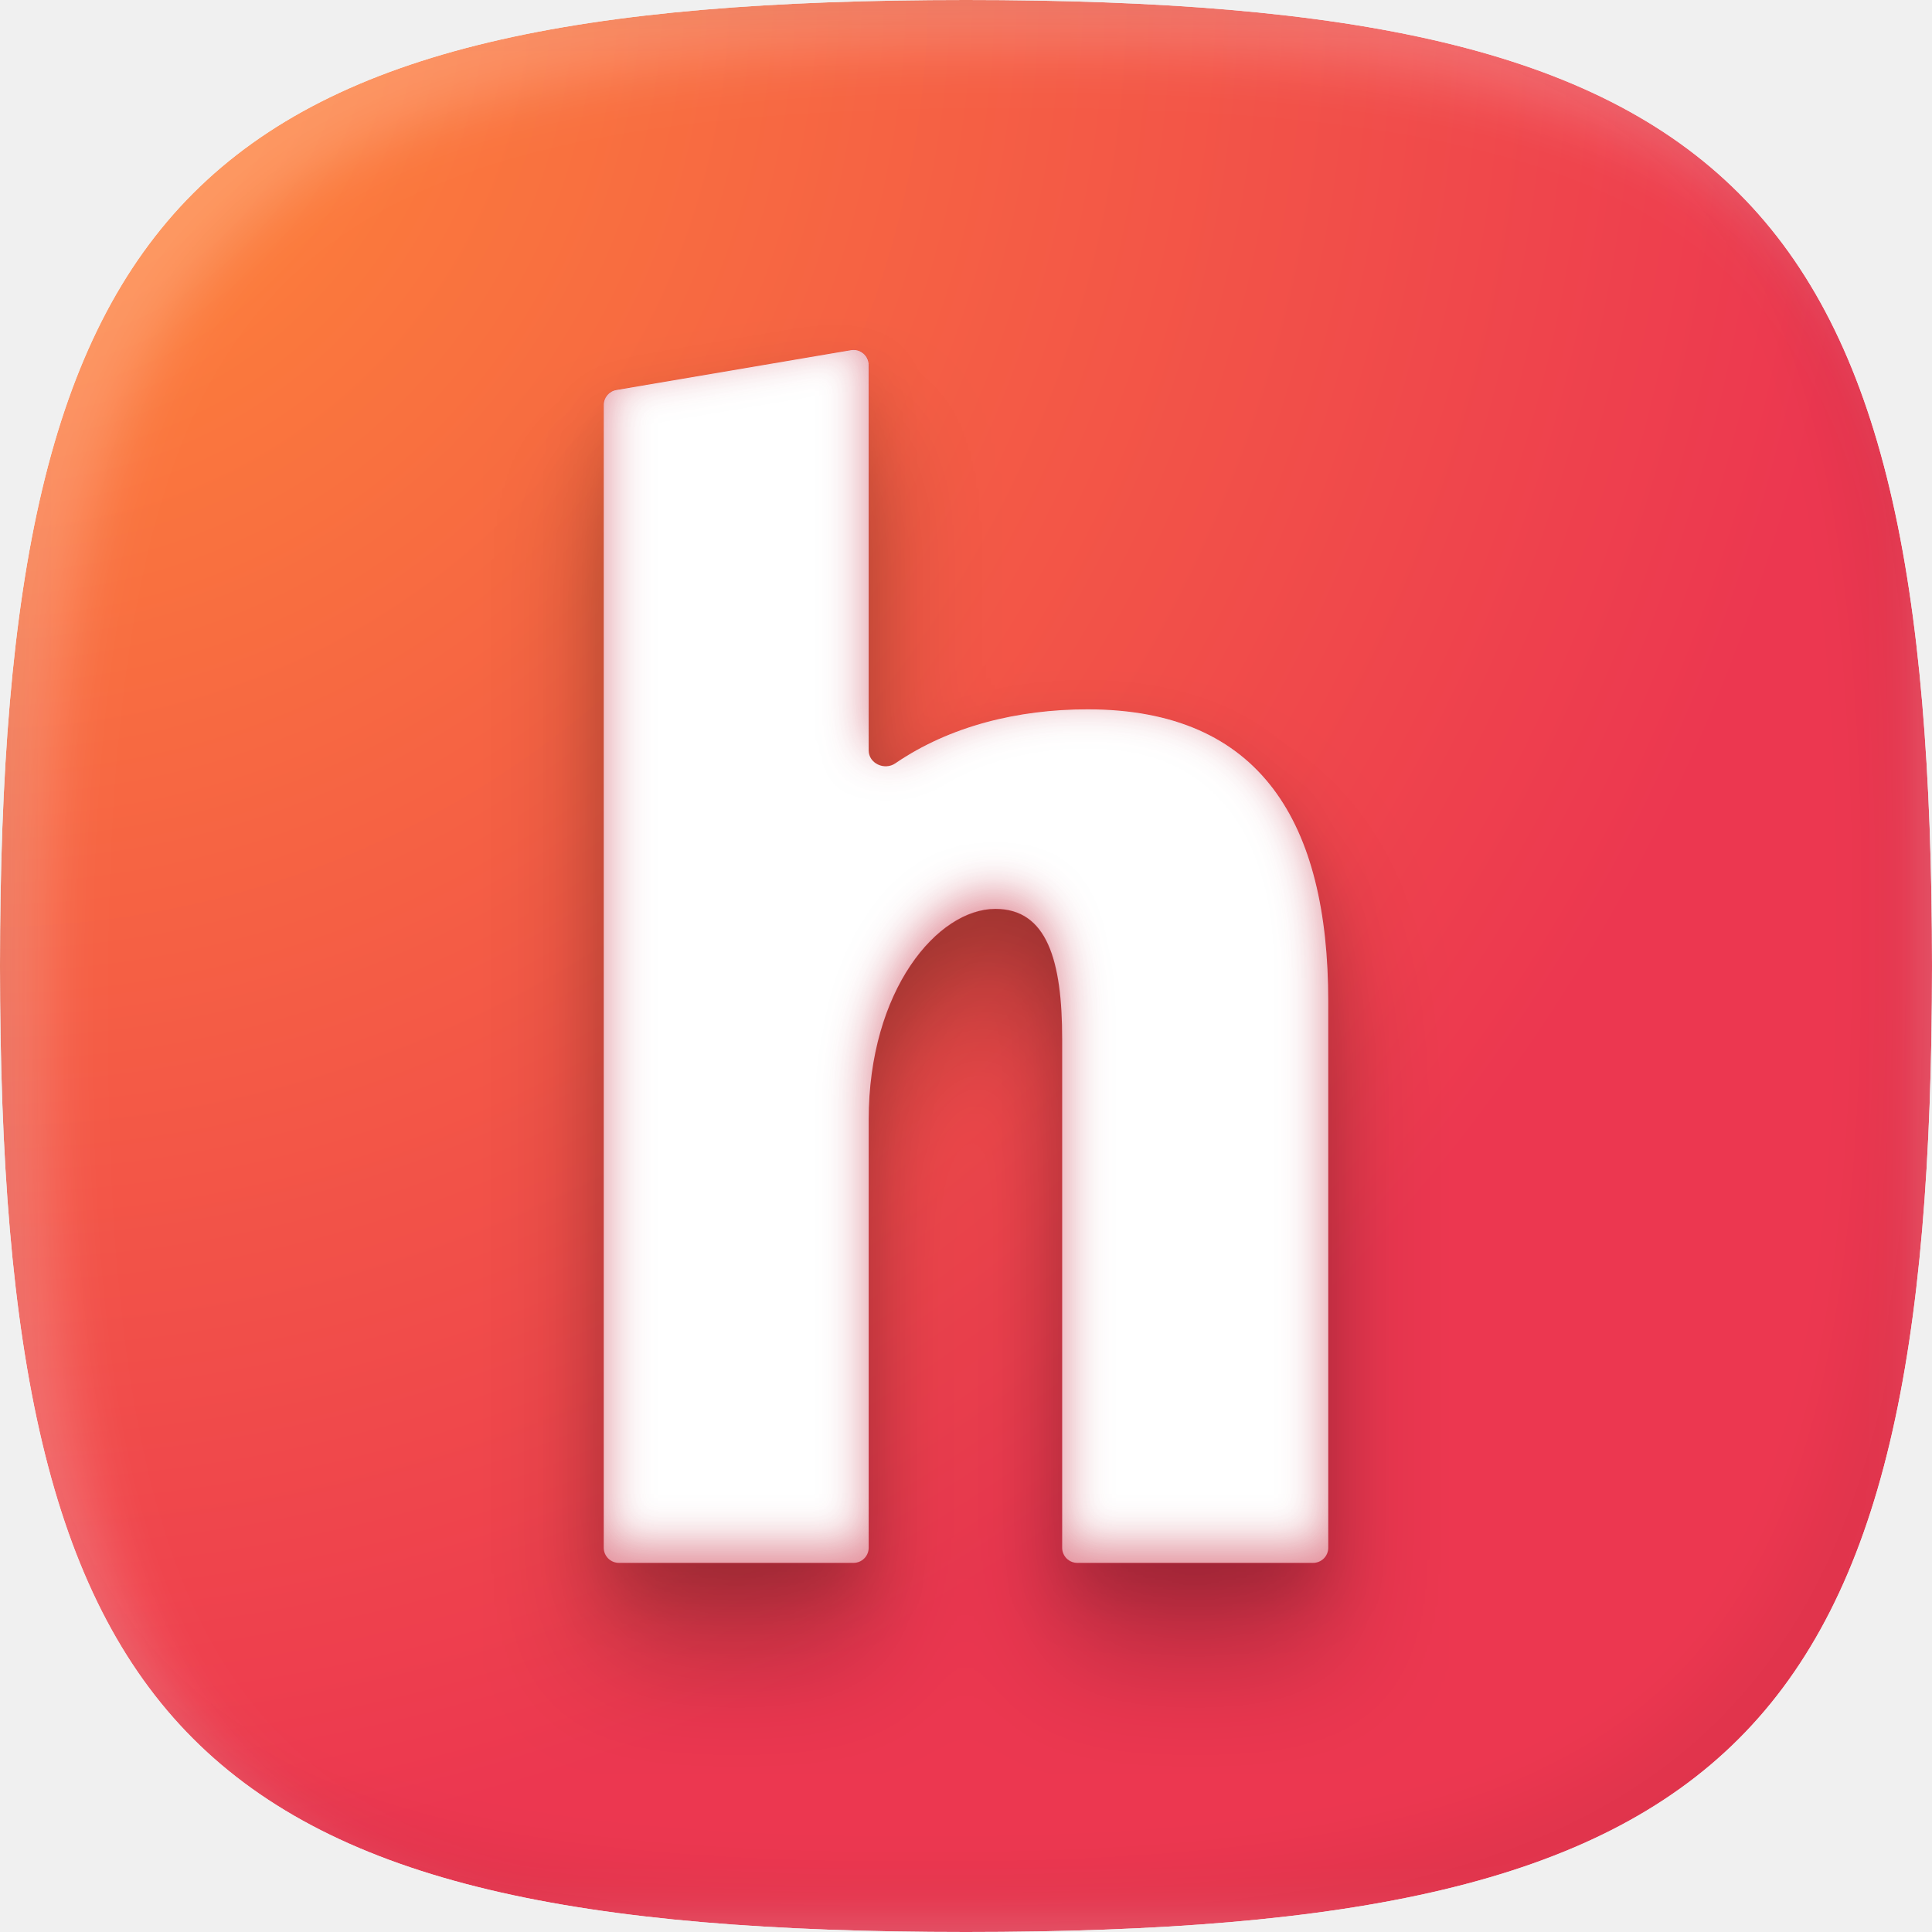
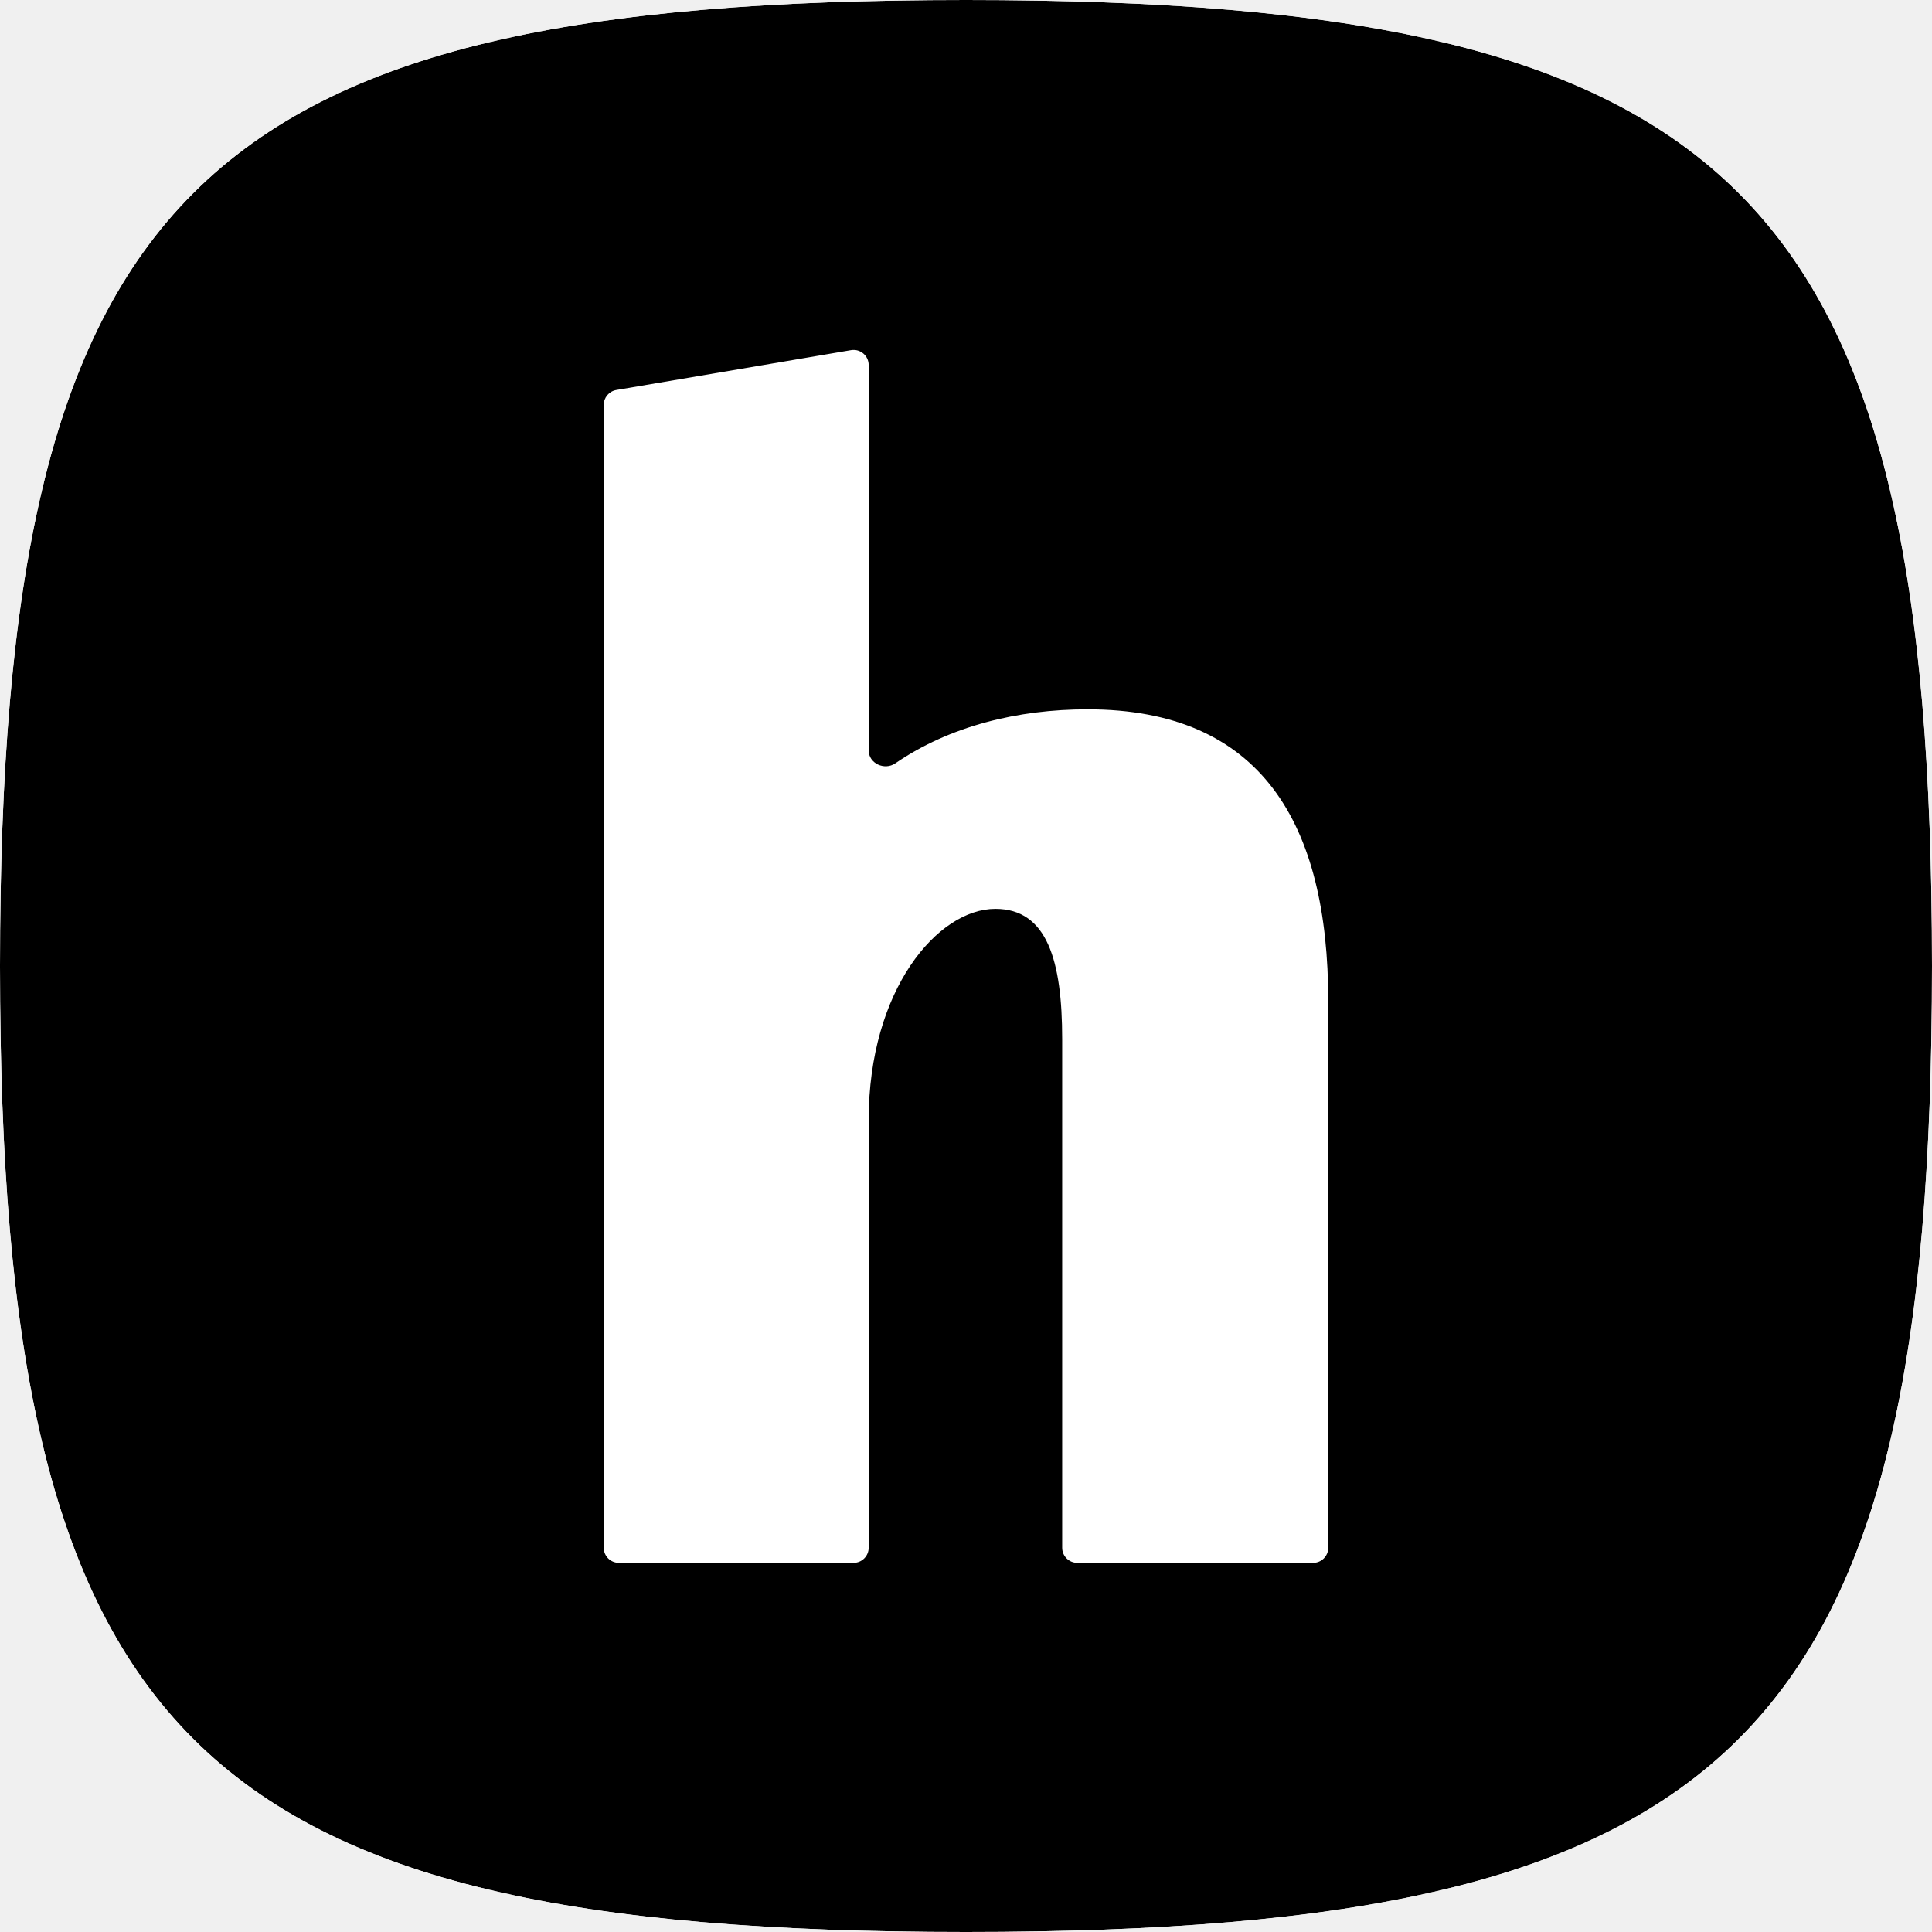
<svg xmlns="http://www.w3.org/2000/svg" width="256" height="256" viewBox="0 0 256 256" fill="none">
  <g clip-path="url(#clip0)">
    <mask id="mask0" mask-type="alpha" maskUnits="userSpaceOnUse" x="0" y="0" width="256" height="256">
      <path fill-rule="evenodd" clip-rule="evenodd" d="M128 256C230.4 256 256 230.4 256 128C256 25.6 230.4 0 128 0C25.6 0 0 25.6 0 128C0 230.4 25.6 256 128 256Z" fill="black" />
    </mask>
    <g mask="url(#mask0)">
-       <g filter="url(#filter0_ii)">
-         <path fill-rule="evenodd" clip-rule="evenodd" d="M128 256C230.4 256 256 230.4 256 128C256 25.6 230.4 0 128 0C25.6 0 0 25.6 0 128C0 230.4 25.6 256 128 256Z" fill="url(#paint0_radial)" />
-       </g>
-       <g filter="url(#filter1_ddii)">
-         <path d="M115.103 48.368C115.103 47.13 113.989 46.189 112.769 46.397L81.665 51.678C80.704 51.841 80 52.674 80 53.649V205.085C80 206.189 80.895 207.085 82 207.085H113.103C114.208 207.085 115.103 206.189 115.103 205.085V148.397C115.103 131.127 124.261 120.429 131.892 120.429C138.76 120.429 140.744 127.307 140.744 137.699V205.085C140.744 206.189 141.639 207.085 142.744 207.085H174C175.105 207.085 176 206.189 176 205.085V132.656C176 109.12 167.148 93.989 144.102 93.989C134.852 93.989 125.825 96.216 118.633 101.146C117.205 102.125 115.103 101.161 115.103 99.428V48.368Z" fill="white" />
-       </g>
+       <path fill-rule="evenodd" clip-rule="evenodd" d="M128 256C230.4 256 256 230.4 256 128C256 25.6 230.4 0 128 0C25.6 0 0 25.6 0 128C0 230.4 25.6 256 128 256Z" fill="black" />
+       <path d="M115.103 48.368C115.103 47.13 113.989 46.189 112.769 46.397L81.665 51.678C80.704 51.841 80 52.674 80 53.649V205.085C80 206.189 80.895 207.085 82 207.085H113.103C114.208 207.085 115.103 206.189 115.103 205.085V148.397C115.103 131.127 124.261 120.429 131.892 120.429C138.76 120.429 140.744 127.307 140.744 137.699V205.085C140.744 206.189 141.639 207.085 142.744 207.085H174C175.105 207.085 176 206.189 176 205.085V132.656C176 109.12 167.148 93.989 144.102 93.989C134.852 93.989 125.825 96.216 118.633 101.146C117.205 102.125 115.103 101.161 115.103 99.428V48.368Z" fill="white" />
    </g>
  </g>
  <defs>
-     <filter id="filter0_ii" x="-6" y="-6" width="268" height="268" filterUnits="userSpaceOnUse" color-interpolation-filters="sRGB">
-       <feFlood flood-opacity="0" result="BackgroundImageFix" />
-       <feBlend mode="normal" in="SourceGraphic" in2="BackgroundImageFix" result="shape" />
-       <feColorMatrix in="SourceAlpha" type="matrix" values="0 0 0 0 0 0 0 0 0 0 0 0 0 0 0 0 0 0 127 0" result="hardAlpha" />
-       <feOffset dx="6" dy="6" />
-       <feGaussianBlur stdDeviation="4" />
-       <feComposite in2="hardAlpha" operator="arithmetic" k2="-1" k3="1" />
-       <feColorMatrix type="matrix" values="0 0 0 0 1 0 0 0 0 1 0 0 0 0 1 0 0 0 0.2 0" />
-       <feBlend mode="normal" in2="shape" result="effect1_innerShadow" />
-       <feColorMatrix in="SourceAlpha" type="matrix" values="0 0 0 0 0 0 0 0 0 0 0 0 0 0 0 0 0 0 127 0" result="hardAlpha" />
-       <feOffset dx="-6" dy="-6" />
-       <feGaussianBlur stdDeviation="4" />
-       <feComposite in2="hardAlpha" operator="arithmetic" k2="-1" k3="1" />
-       <feColorMatrix type="matrix" values="0 0 0 0 0 0 0 0 0 0 0 0 0 0 0 0 0 0 0.05 0" />
-       <feBlend mode="normal" in2="effect1_innerShadow" result="effect2_innerShadow" />
-     </filter>
-     <filter id="filter1_ddii" x="64" y="42.368" width="128" height="192.717" filterUnits="userSpaceOnUse" color-interpolation-filters="sRGB">
-       <feFlood flood-opacity="0" result="BackgroundImageFix" />
-       <feColorMatrix in="SourceAlpha" type="matrix" values="0 0 0 0 0 0 0 0 0 0 0 0 0 0 0 0 0 0 127 0" />
-       <feOffset dy="12" />
-       <feGaussianBlur stdDeviation="8" />
-       <feColorMatrix type="matrix" values="0 0 0 0 0 0 0 0 0 0 0 0 0 0 0 0 0 0 0.25 0" />
-       <feBlend mode="normal" in2="BackgroundImageFix" result="effect1_dropShadow" />
-       <feColorMatrix in="SourceAlpha" type="matrix" values="0 0 0 0 0 0 0 0 0 0 0 0 0 0 0 0 0 0 127 0" />
-       <feOffset dy="4" />
-       <feGaussianBlur stdDeviation="4" />
-       <feColorMatrix type="matrix" values="0 0 0 0 0 0 0 0 0 0 0 0 0 0 0 0 0 0 0.125 0" />
-       <feBlend mode="normal" in2="effect1_dropShadow" result="effect2_dropShadow" />
-       <feBlend mode="normal" in="SourceGraphic" in2="effect2_dropShadow" result="shape" />
-       <feColorMatrix in="SourceAlpha" type="matrix" values="0 0 0 0 0 0 0 0 0 0 0 0 0 0 0 0 0 0 127 0" result="hardAlpha" />
-       <feOffset dy="-2" />
-       <feGaussianBlur stdDeviation="3" />
-       <feComposite in2="hardAlpha" operator="arithmetic" k2="-1" k3="1" />
-       <feColorMatrix type="matrix" values="0 0 0 0 0 0 0 0 0 0 0 0 0 0 0 0 0 0 0.125 0" />
-       <feBlend mode="normal" in2="shape" result="effect3_innerShadow" />
-       <feColorMatrix in="SourceAlpha" type="matrix" values="0 0 0 0 0 0 0 0 0 0 0 0 0 0 0 0 0 0 127 0" result="hardAlpha" />
-       <feOffset dy="-2" />
-       <feGaussianBlur stdDeviation="3" />
-       <feComposite in2="hardAlpha" operator="arithmetic" k2="-1" k3="1" />
-       <feColorMatrix type="matrix" values="0 0 0 0 0.925 0 0 0 0 0.216 0 0 0 0 0.314 0 0 0 0.5 0" />
-       <feBlend mode="normal" in2="effect3_innerShadow" result="effect4_innerShadow" />
-     </filter>
-     <radialGradient id="paint0_radial" cx="0" cy="0" r="1" gradientUnits="userSpaceOnUse" gradientTransform="rotate(58.6367) scale(245.935)">
-       <stop stop-color="#FF8C37" />
-       <stop offset="1" stop-color="#EC3750" />
-     </radialGradient>
    <clipPath id="clip0">
      <rect width="256" height="256" fill="white" transform="translate(256) rotate(90)" />
    </clipPath>
  </defs>
</svg>
